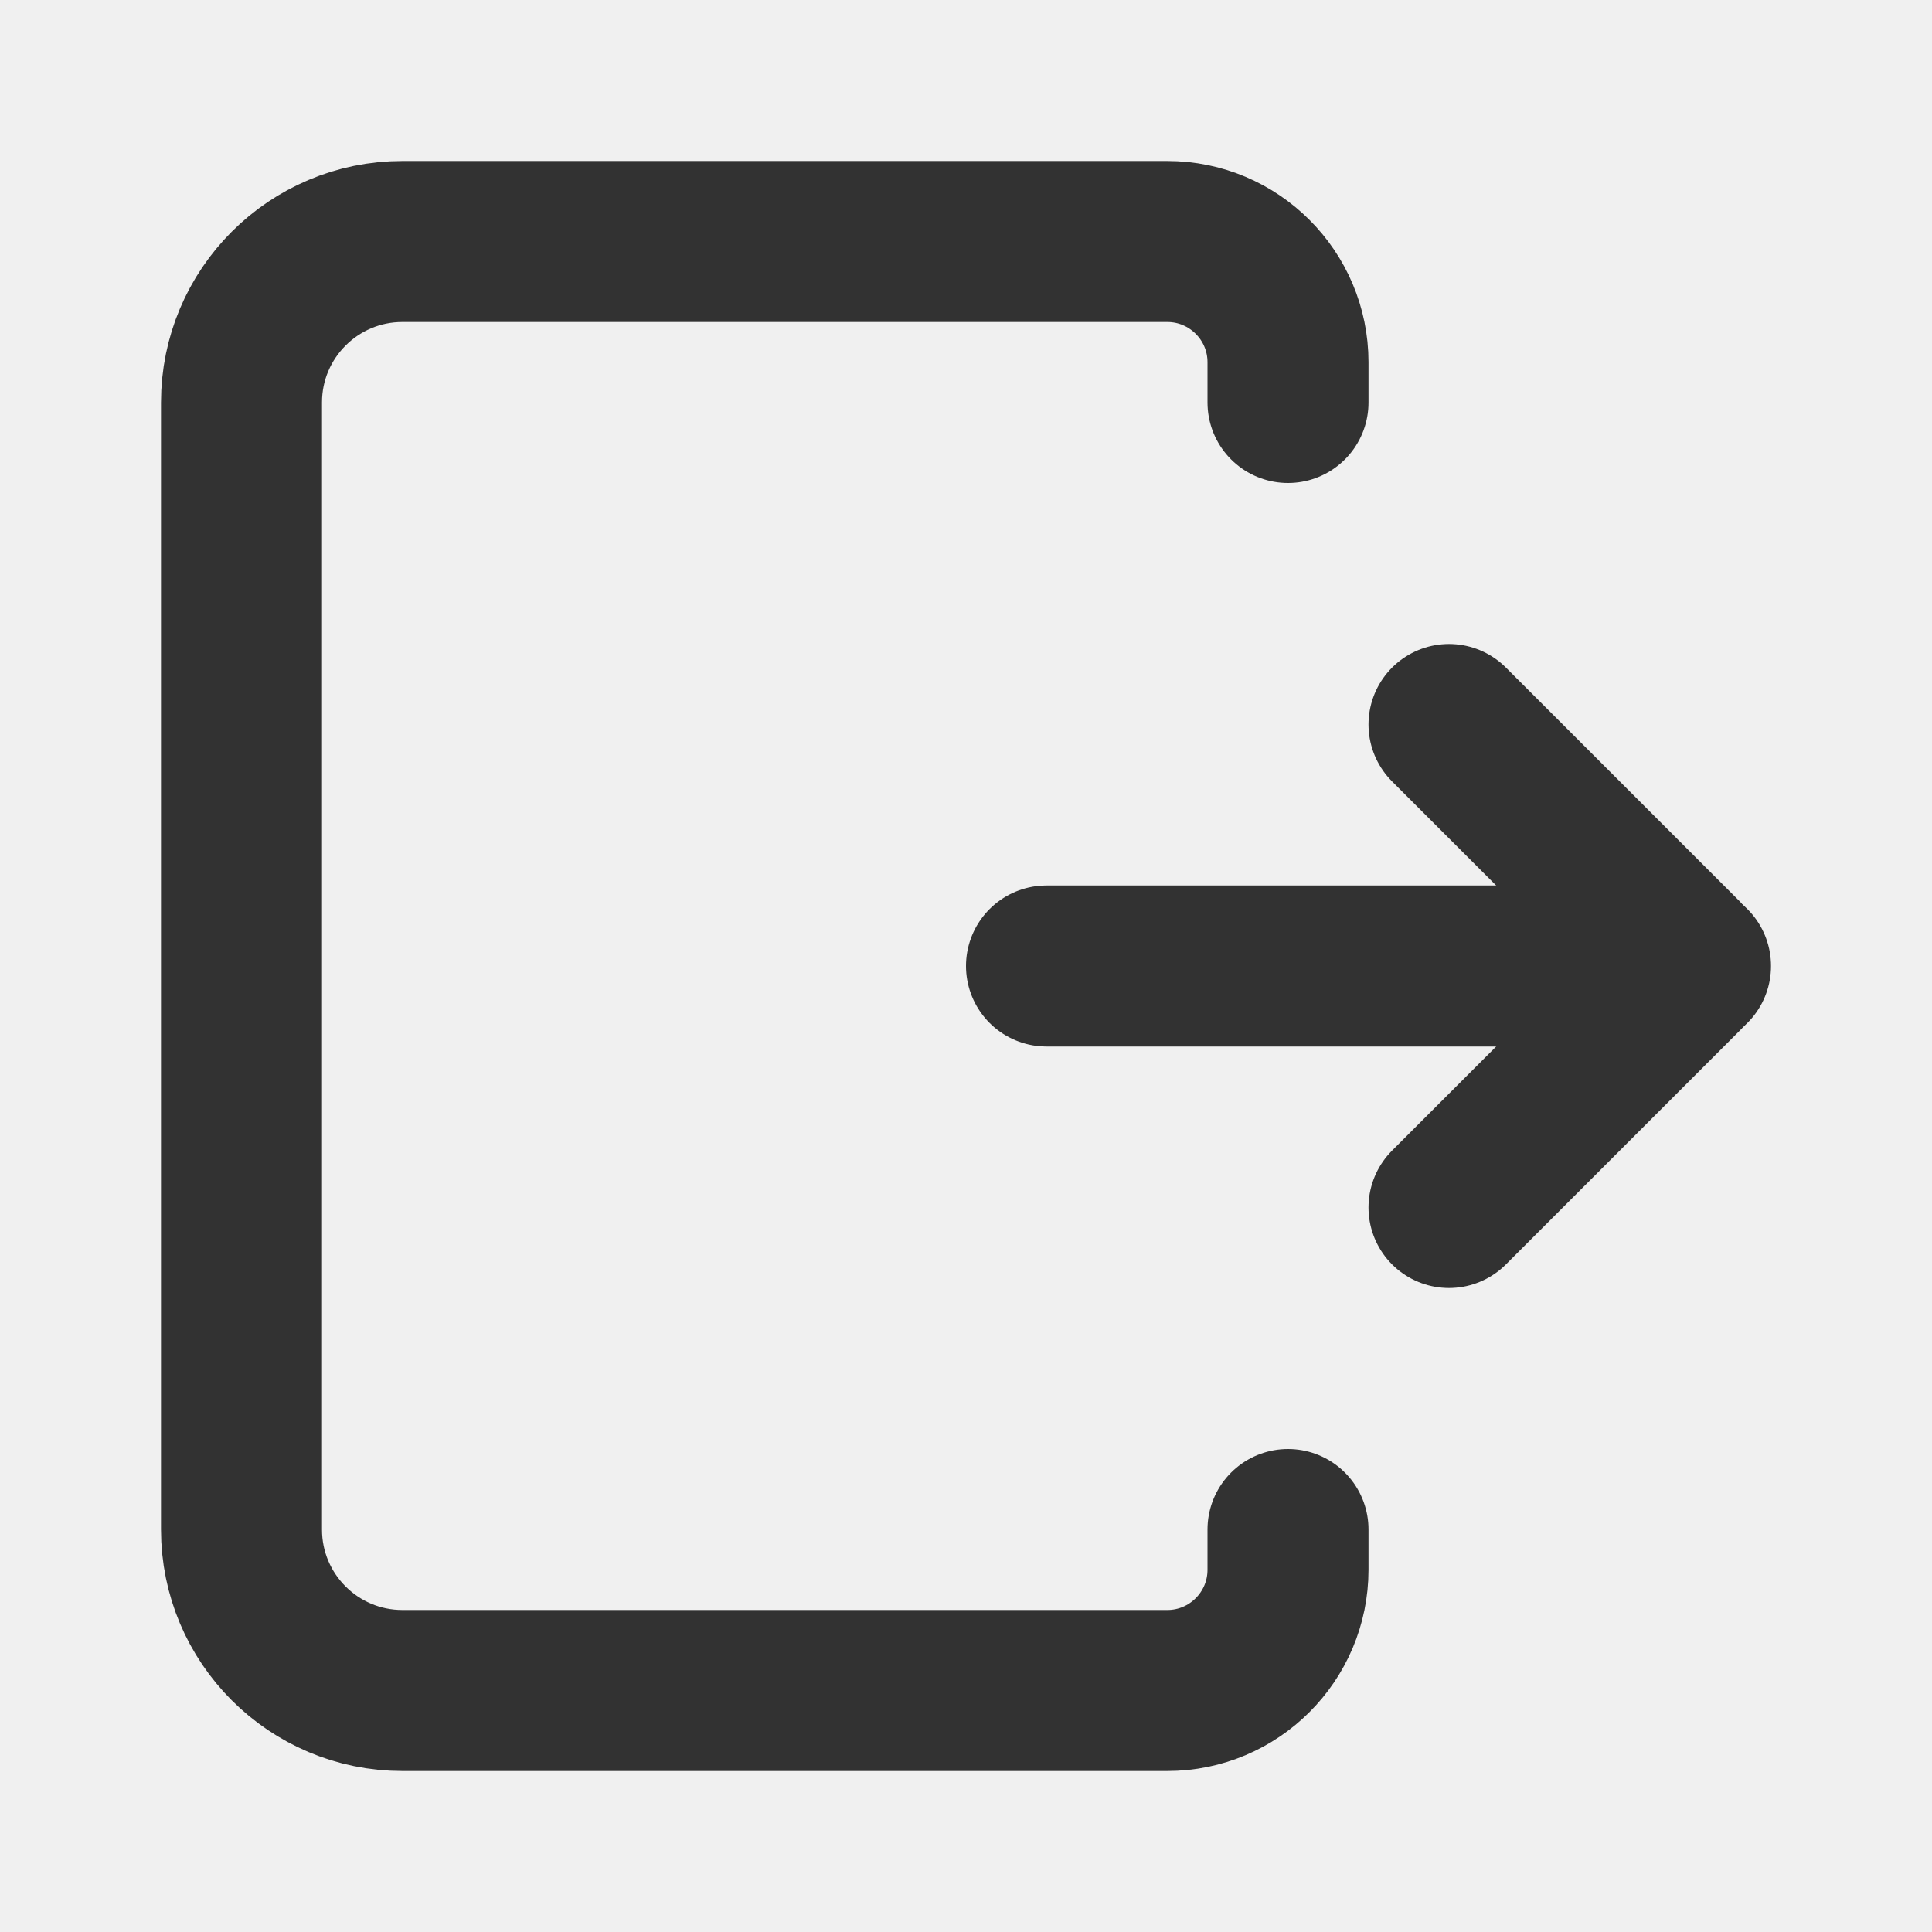
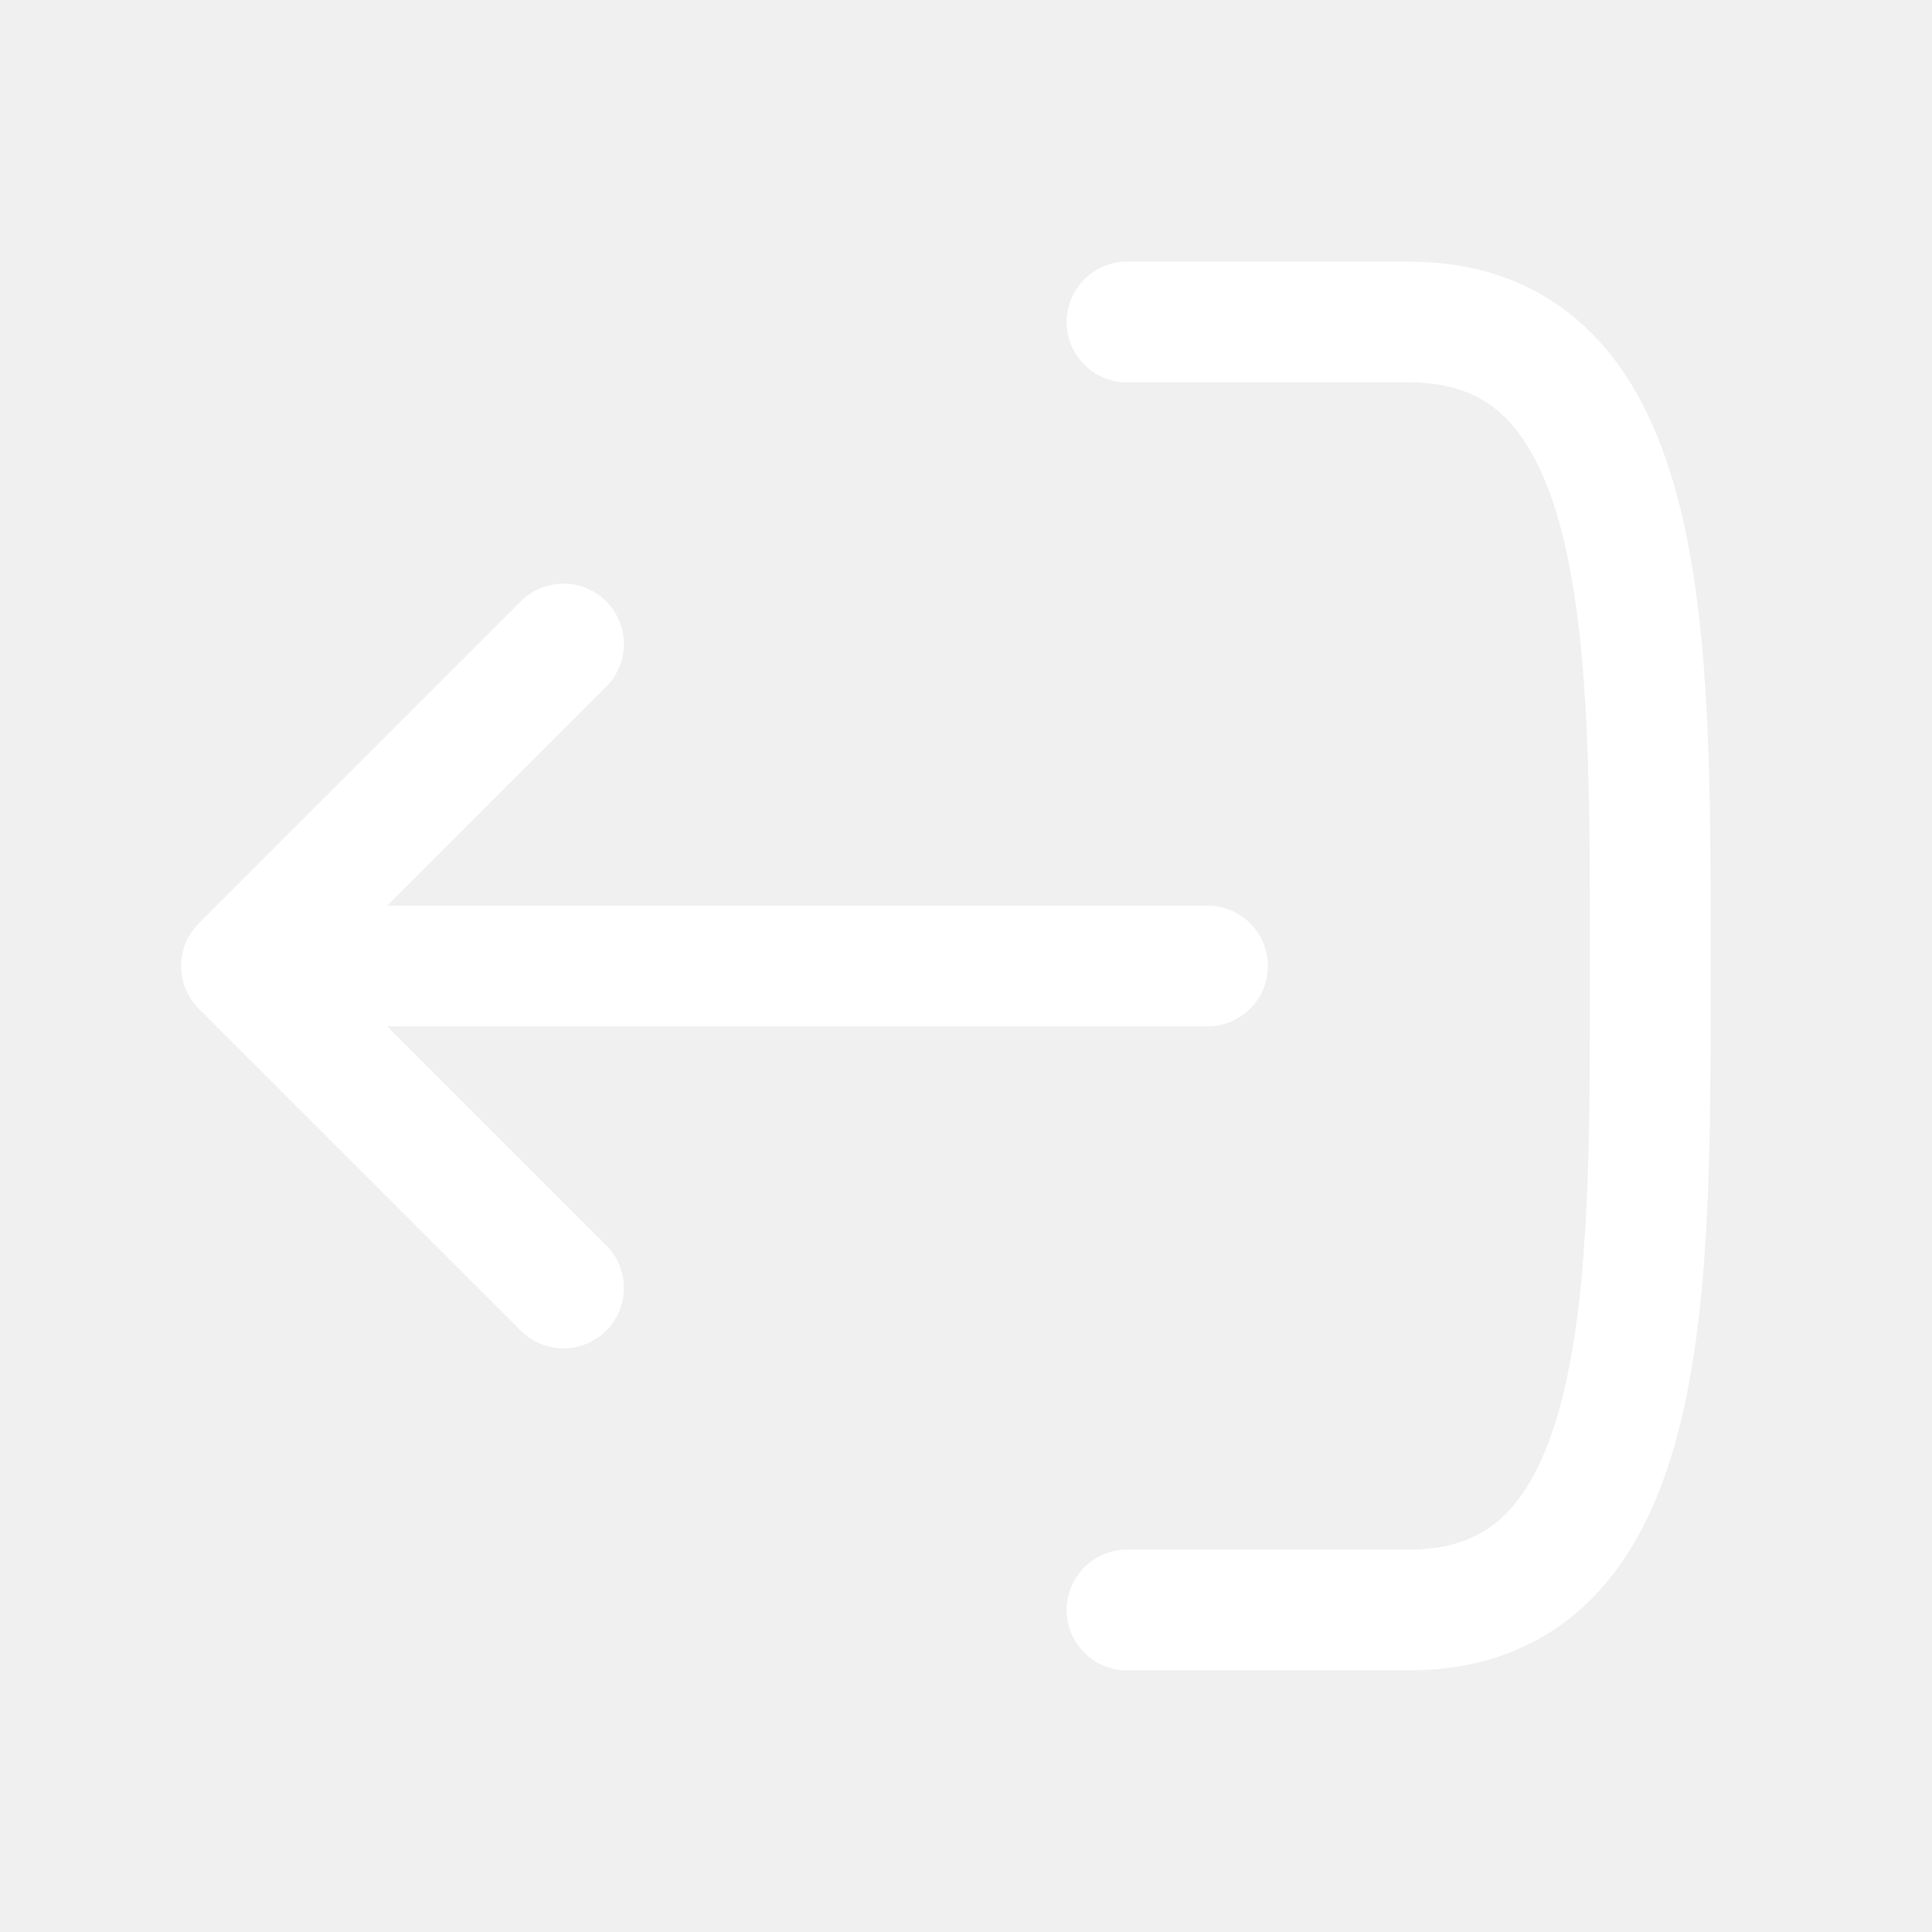
<svg xmlns="http://www.w3.org/2000/svg" viewBox="0 0 24 24" fill="none">
  <g id="SVGRepo_bgCarrier" stroke-width="0" />
  <g id="SVGRepo_tracerCarrier" stroke-linecap="round" stroke-linejoin="round" />
  <g id="SVGRepo_iconCarrier">
-     <path d="M21 12L13 12" stroke="#323232" stroke-width="2" stroke-linecap="round" stroke-linejoin="round" />
-     <path d="M18 15L20.913 12.087V12.087C20.961 12.039 20.961 11.961 20.913 11.913V11.913L18 9" stroke="#323232" stroke-width="2" stroke-linecap="round" stroke-linejoin="round" />
-     <path d="M16 5V4.5V4.5C16 3.672 15.328 3 14.5 3H5C3.895 3 3 3.895 3 5V19C3 20.105 3.895 21 5 21H14.5C15.328 21 16 20.328 16 19.5V19.5V19" stroke="#323232" stroke-width="2" stroke-linecap="round" stroke-linejoin="round" />
+     <path d="M14 4L17.5 4C20.558 4 20.5 8 20.5 12C20.5 16 20.558 20 17.5 20H14M3 12L15 12M3 12L7 8M3 12L7 16" stroke="#ffffff" stroke-width="1.5" stroke-linecap="round" stroke-linejoin="round" />
  </g>
</svg>
